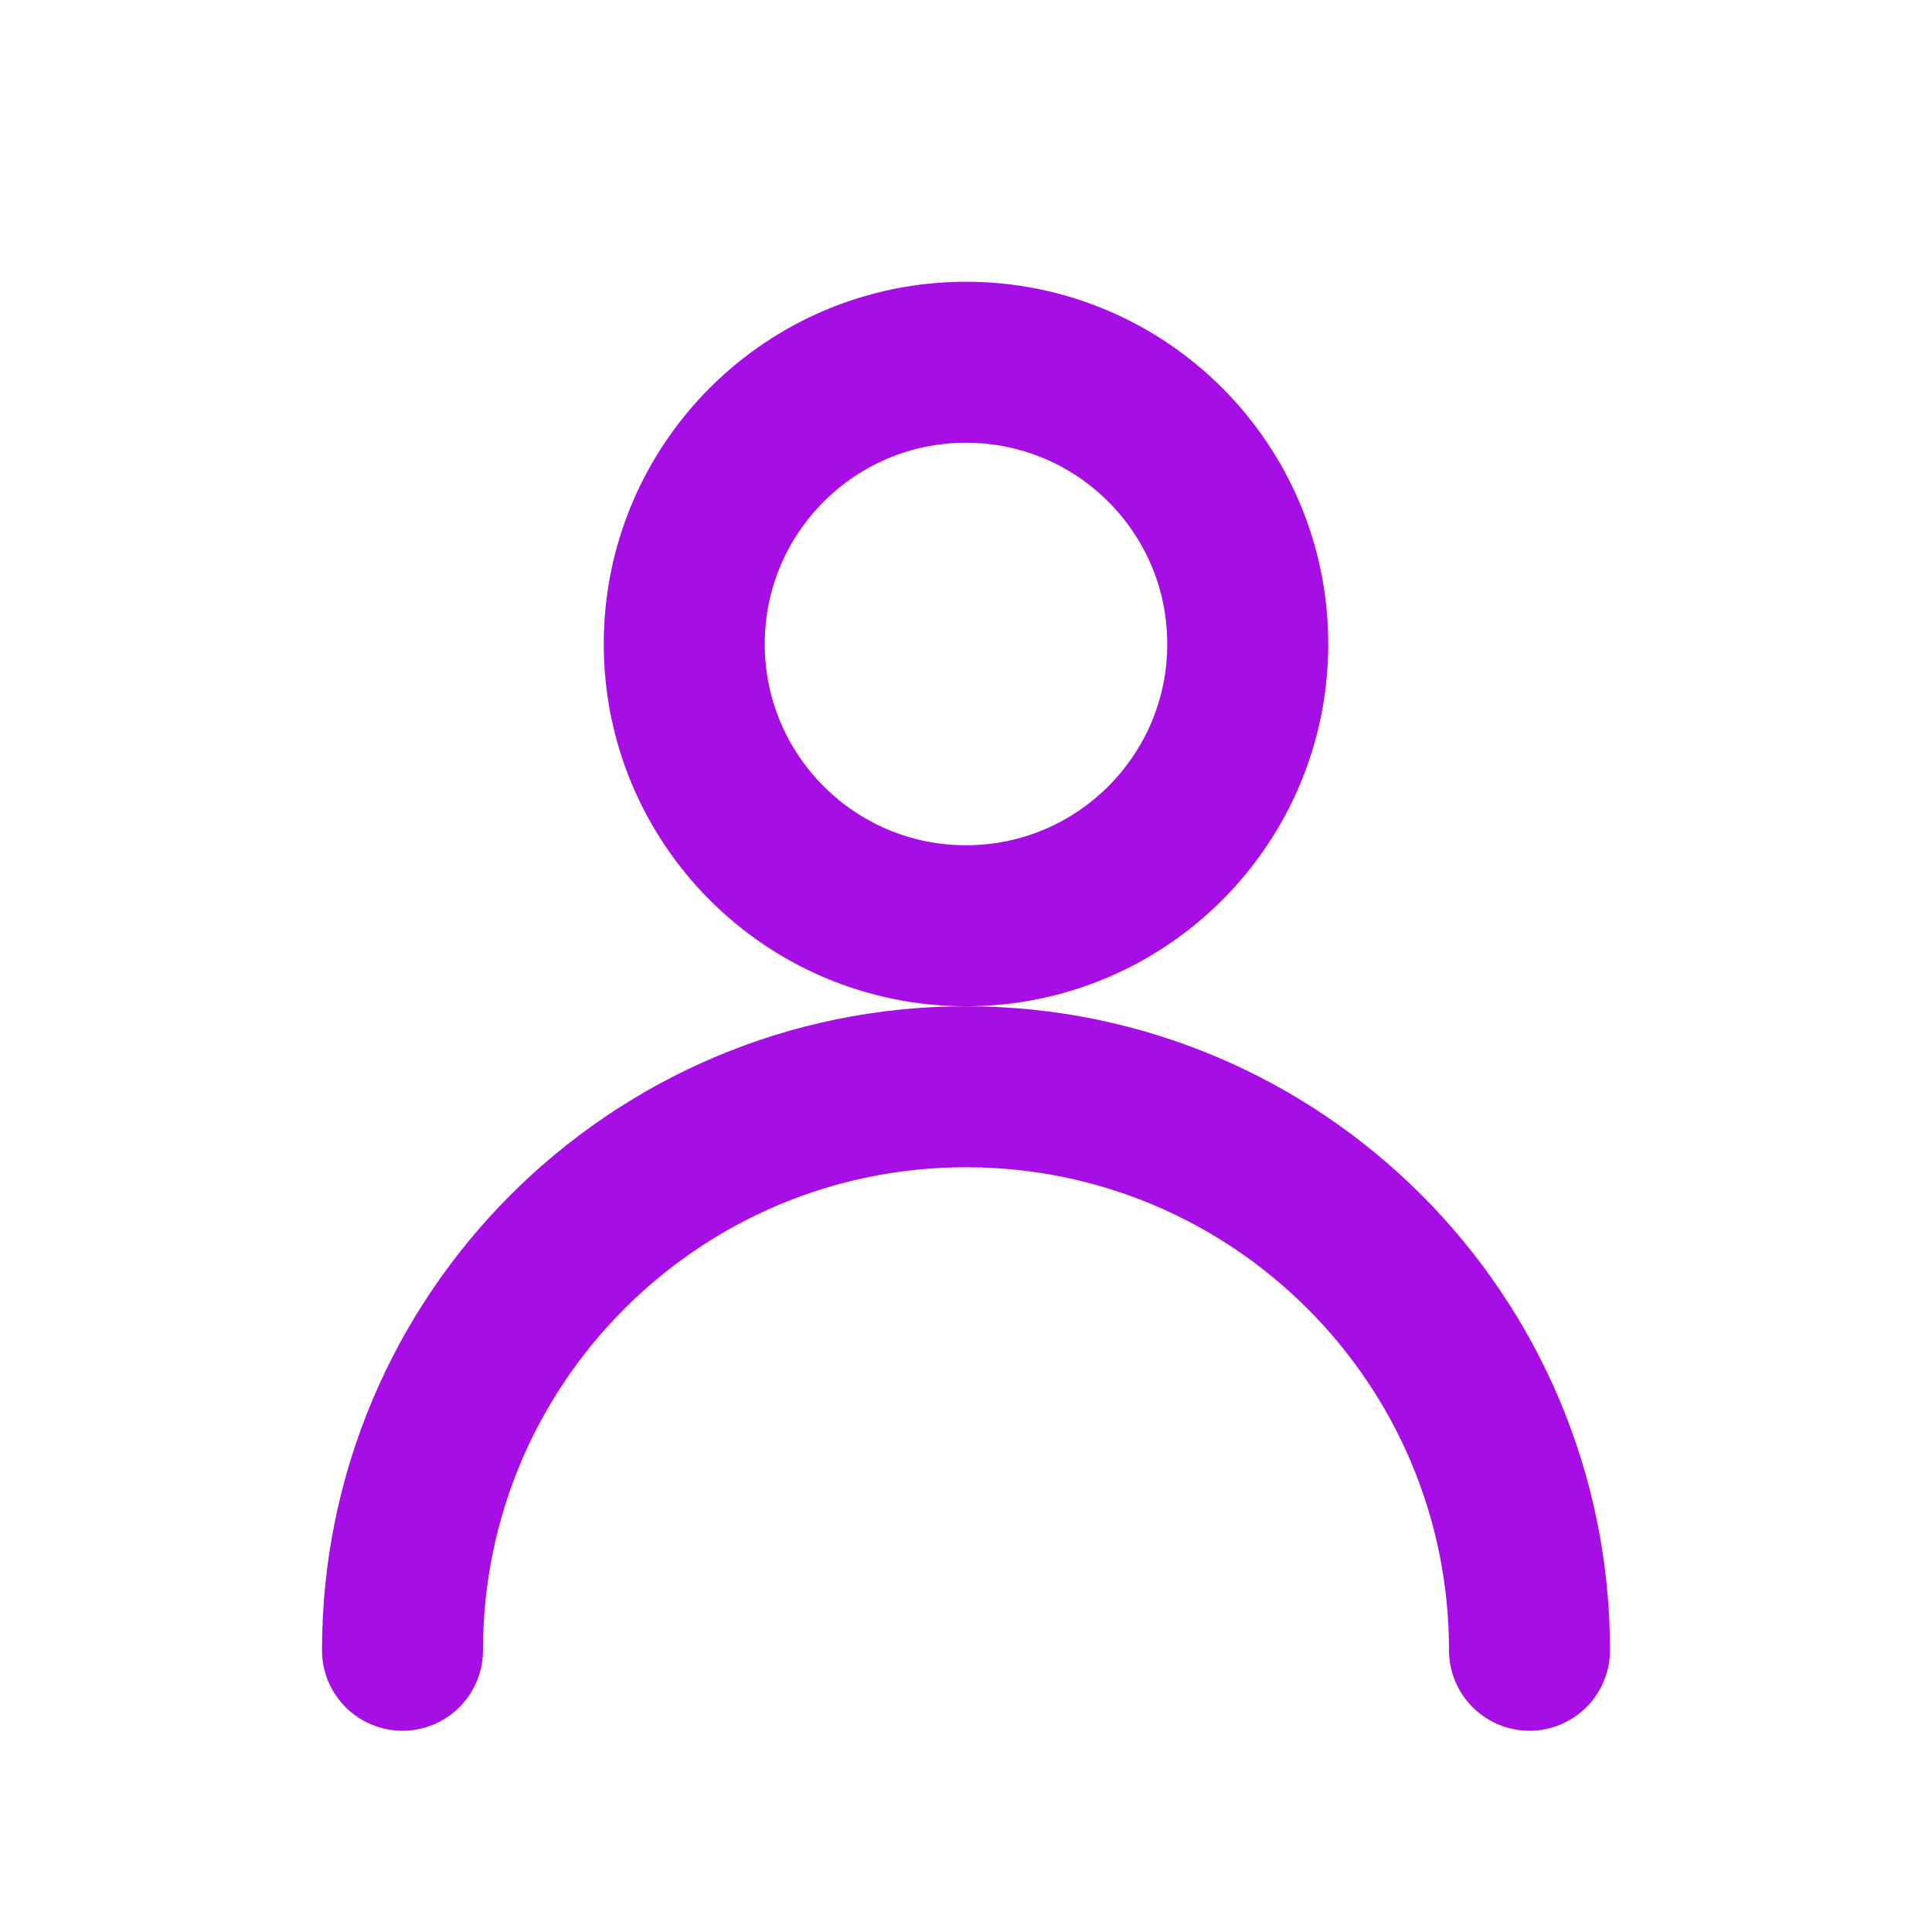
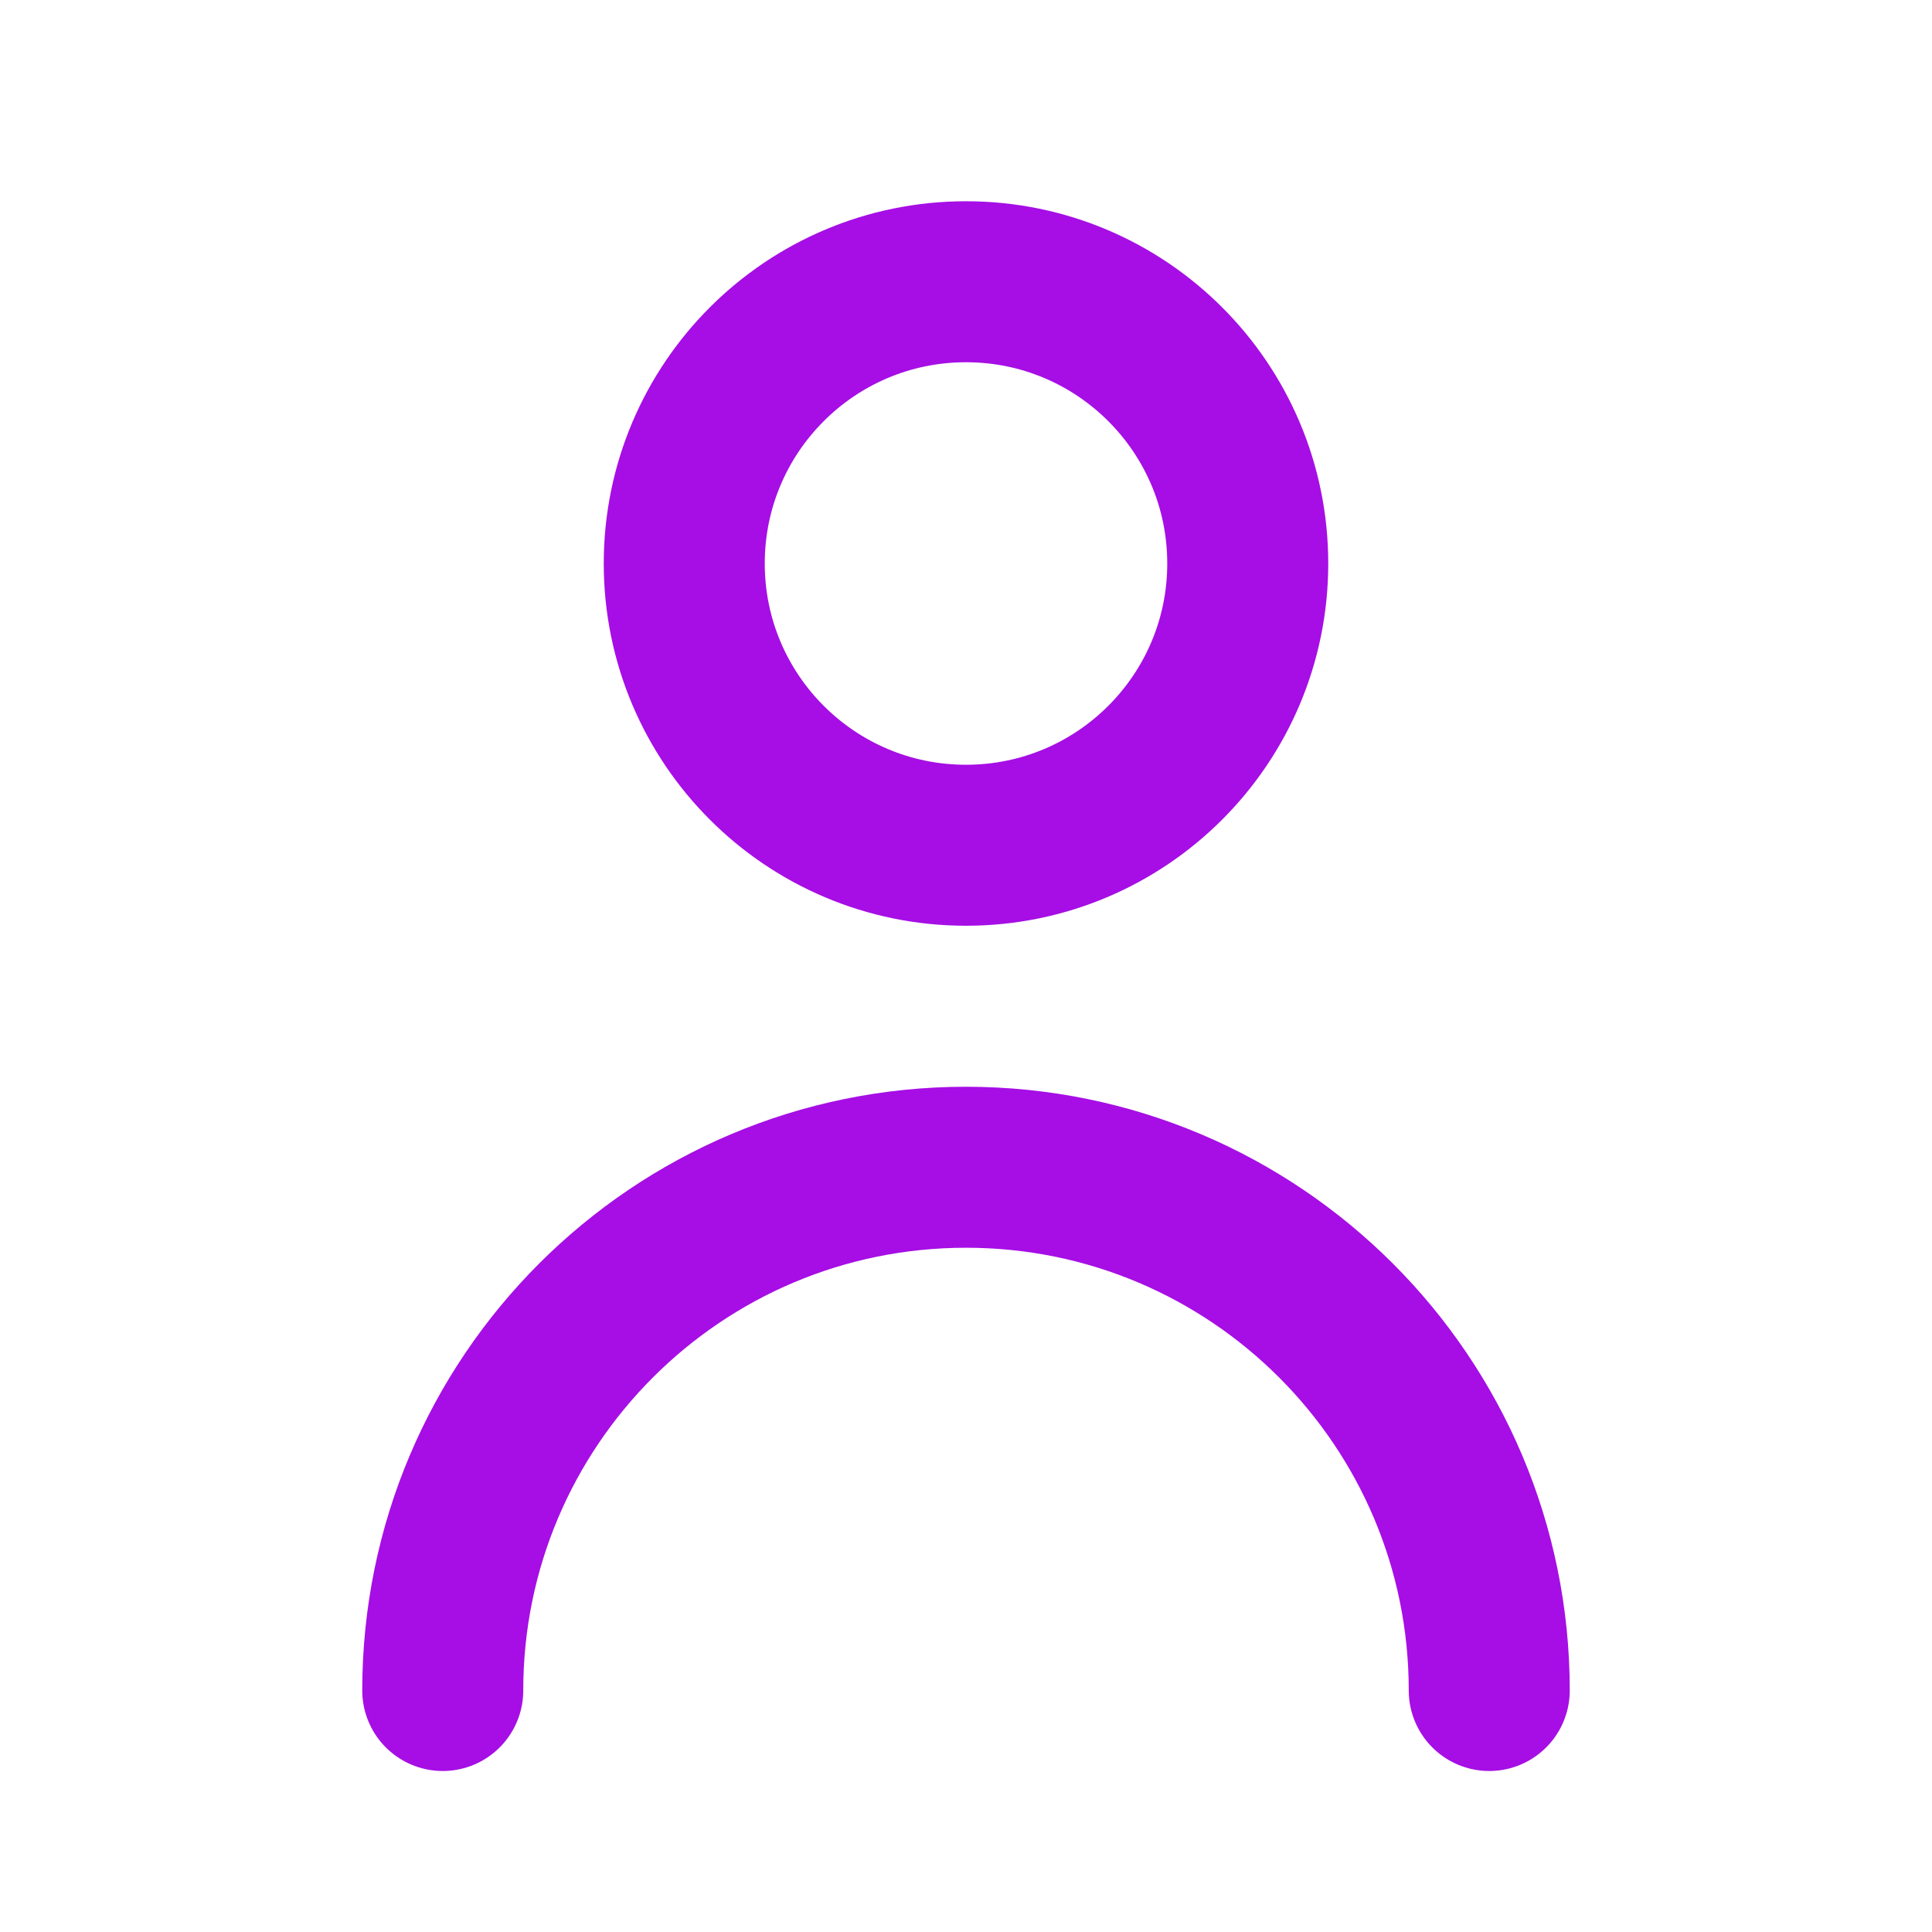
<svg xmlns="http://www.w3.org/2000/svg" width="24" height="24" viewBox="0 0 24 24" fill="none" stroke="#a60ee5" stroke-width="2" stroke-linecap="round" stroke-linejoin="round">
-   <circle cx="12" cy="8" r="3.5" />
-   <path d="M5 20.5a7 7 0 0 1 14 0" />
+   <circle cx="12" cy="7" r="3.5" />
+   <path d="M5.5 21a6.5 6.5 0 0 1 13 0" />
</svg>
